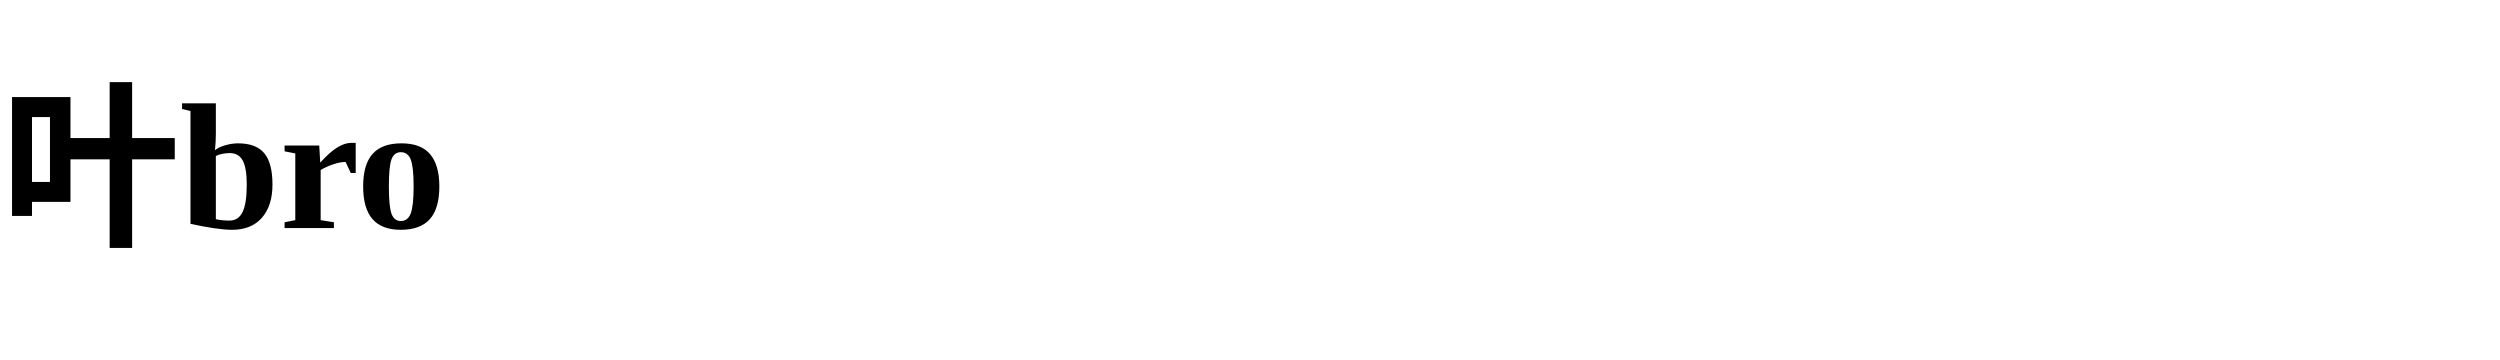
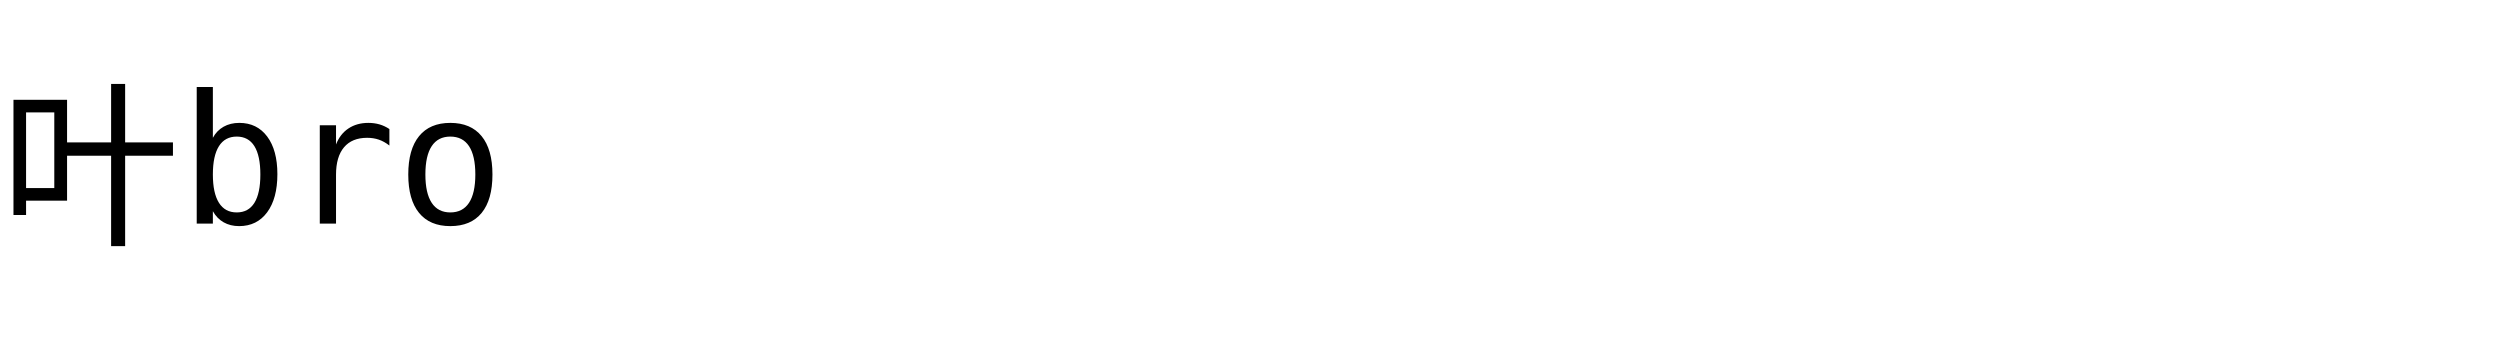
<svg xmlns="http://www.w3.org/2000/svg" width="1780" height="256">
  <g id="Layer_1">
-     <text font-weight="bold" fill="#000000" stroke="#000" stroke-width="0" x="0" y="165" id="svg_13" font-size="128" font-family="Consolas,'Courier New',Courier,'Fira Code',等线,sans-serif;" text-anchor="start" xml:space="preserve">叶bro</text>
+     <text fill="#000000" stroke="#000" stroke-width="0" x="0" y="165" id="svg_13" font-size="128" font-family="Consolas,'Fira Code'" text-anchor="start" xml:space="preserve">叶bro</text>
  </g>
</svg>
